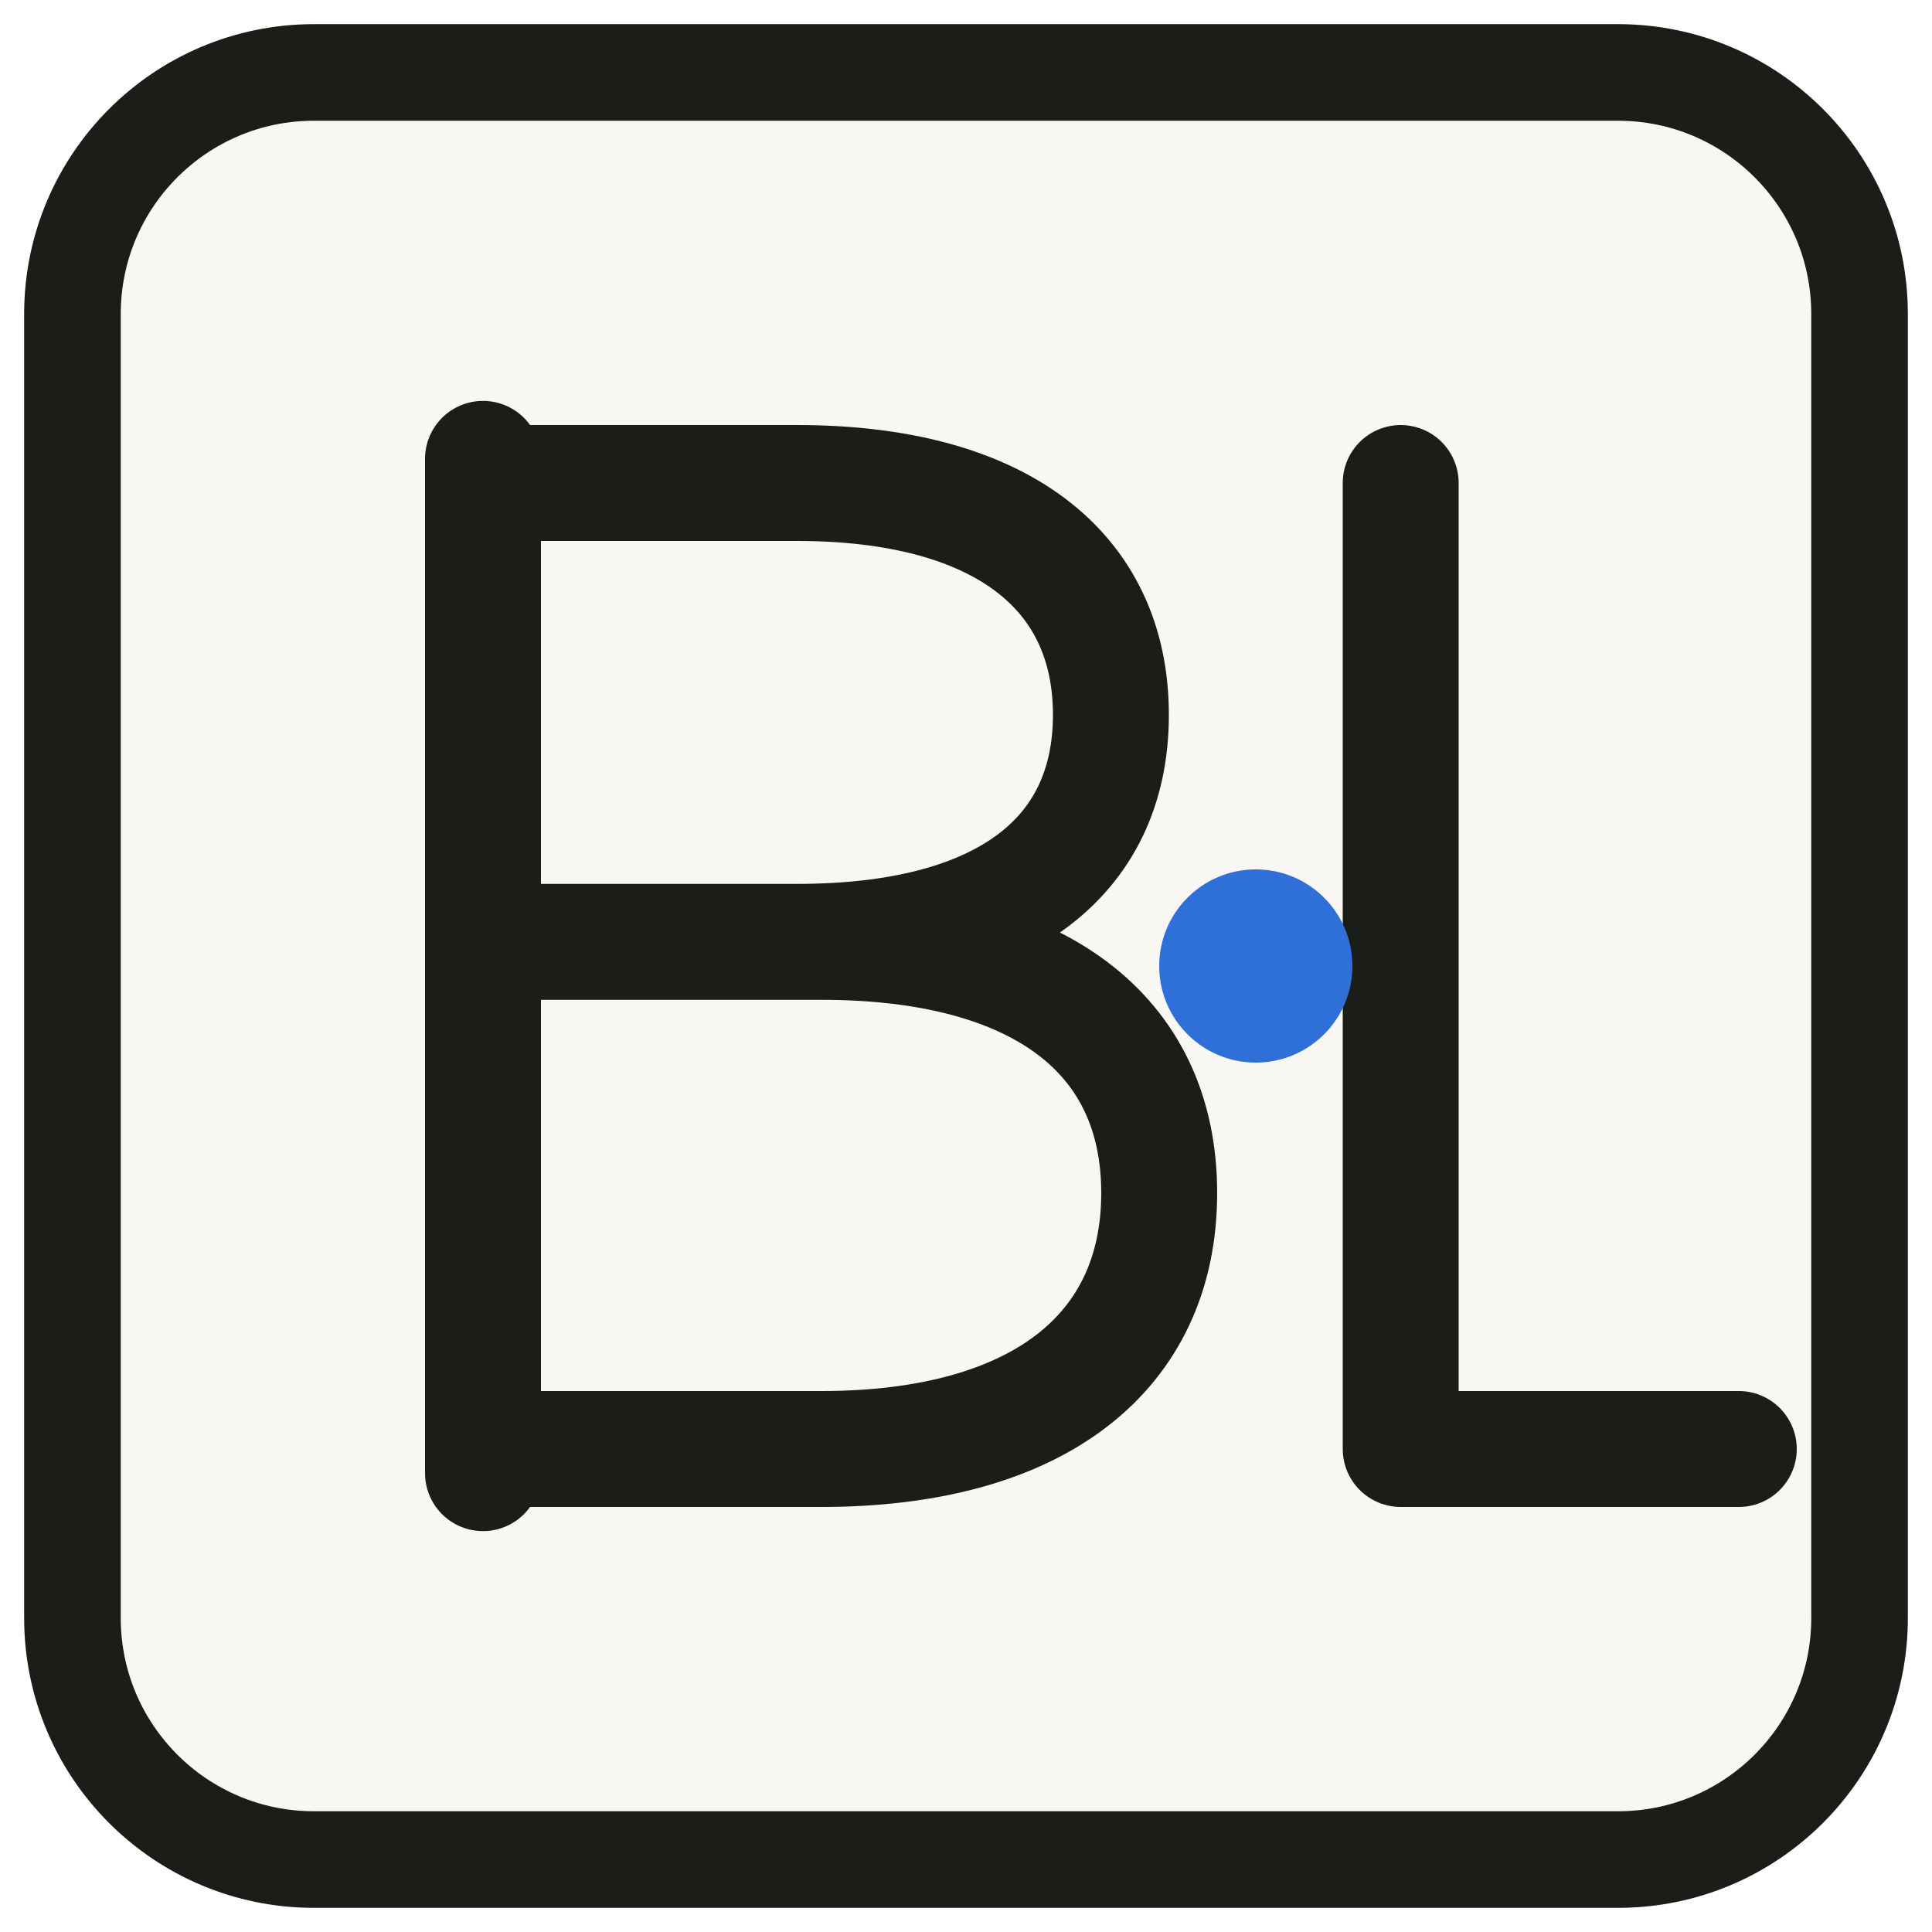
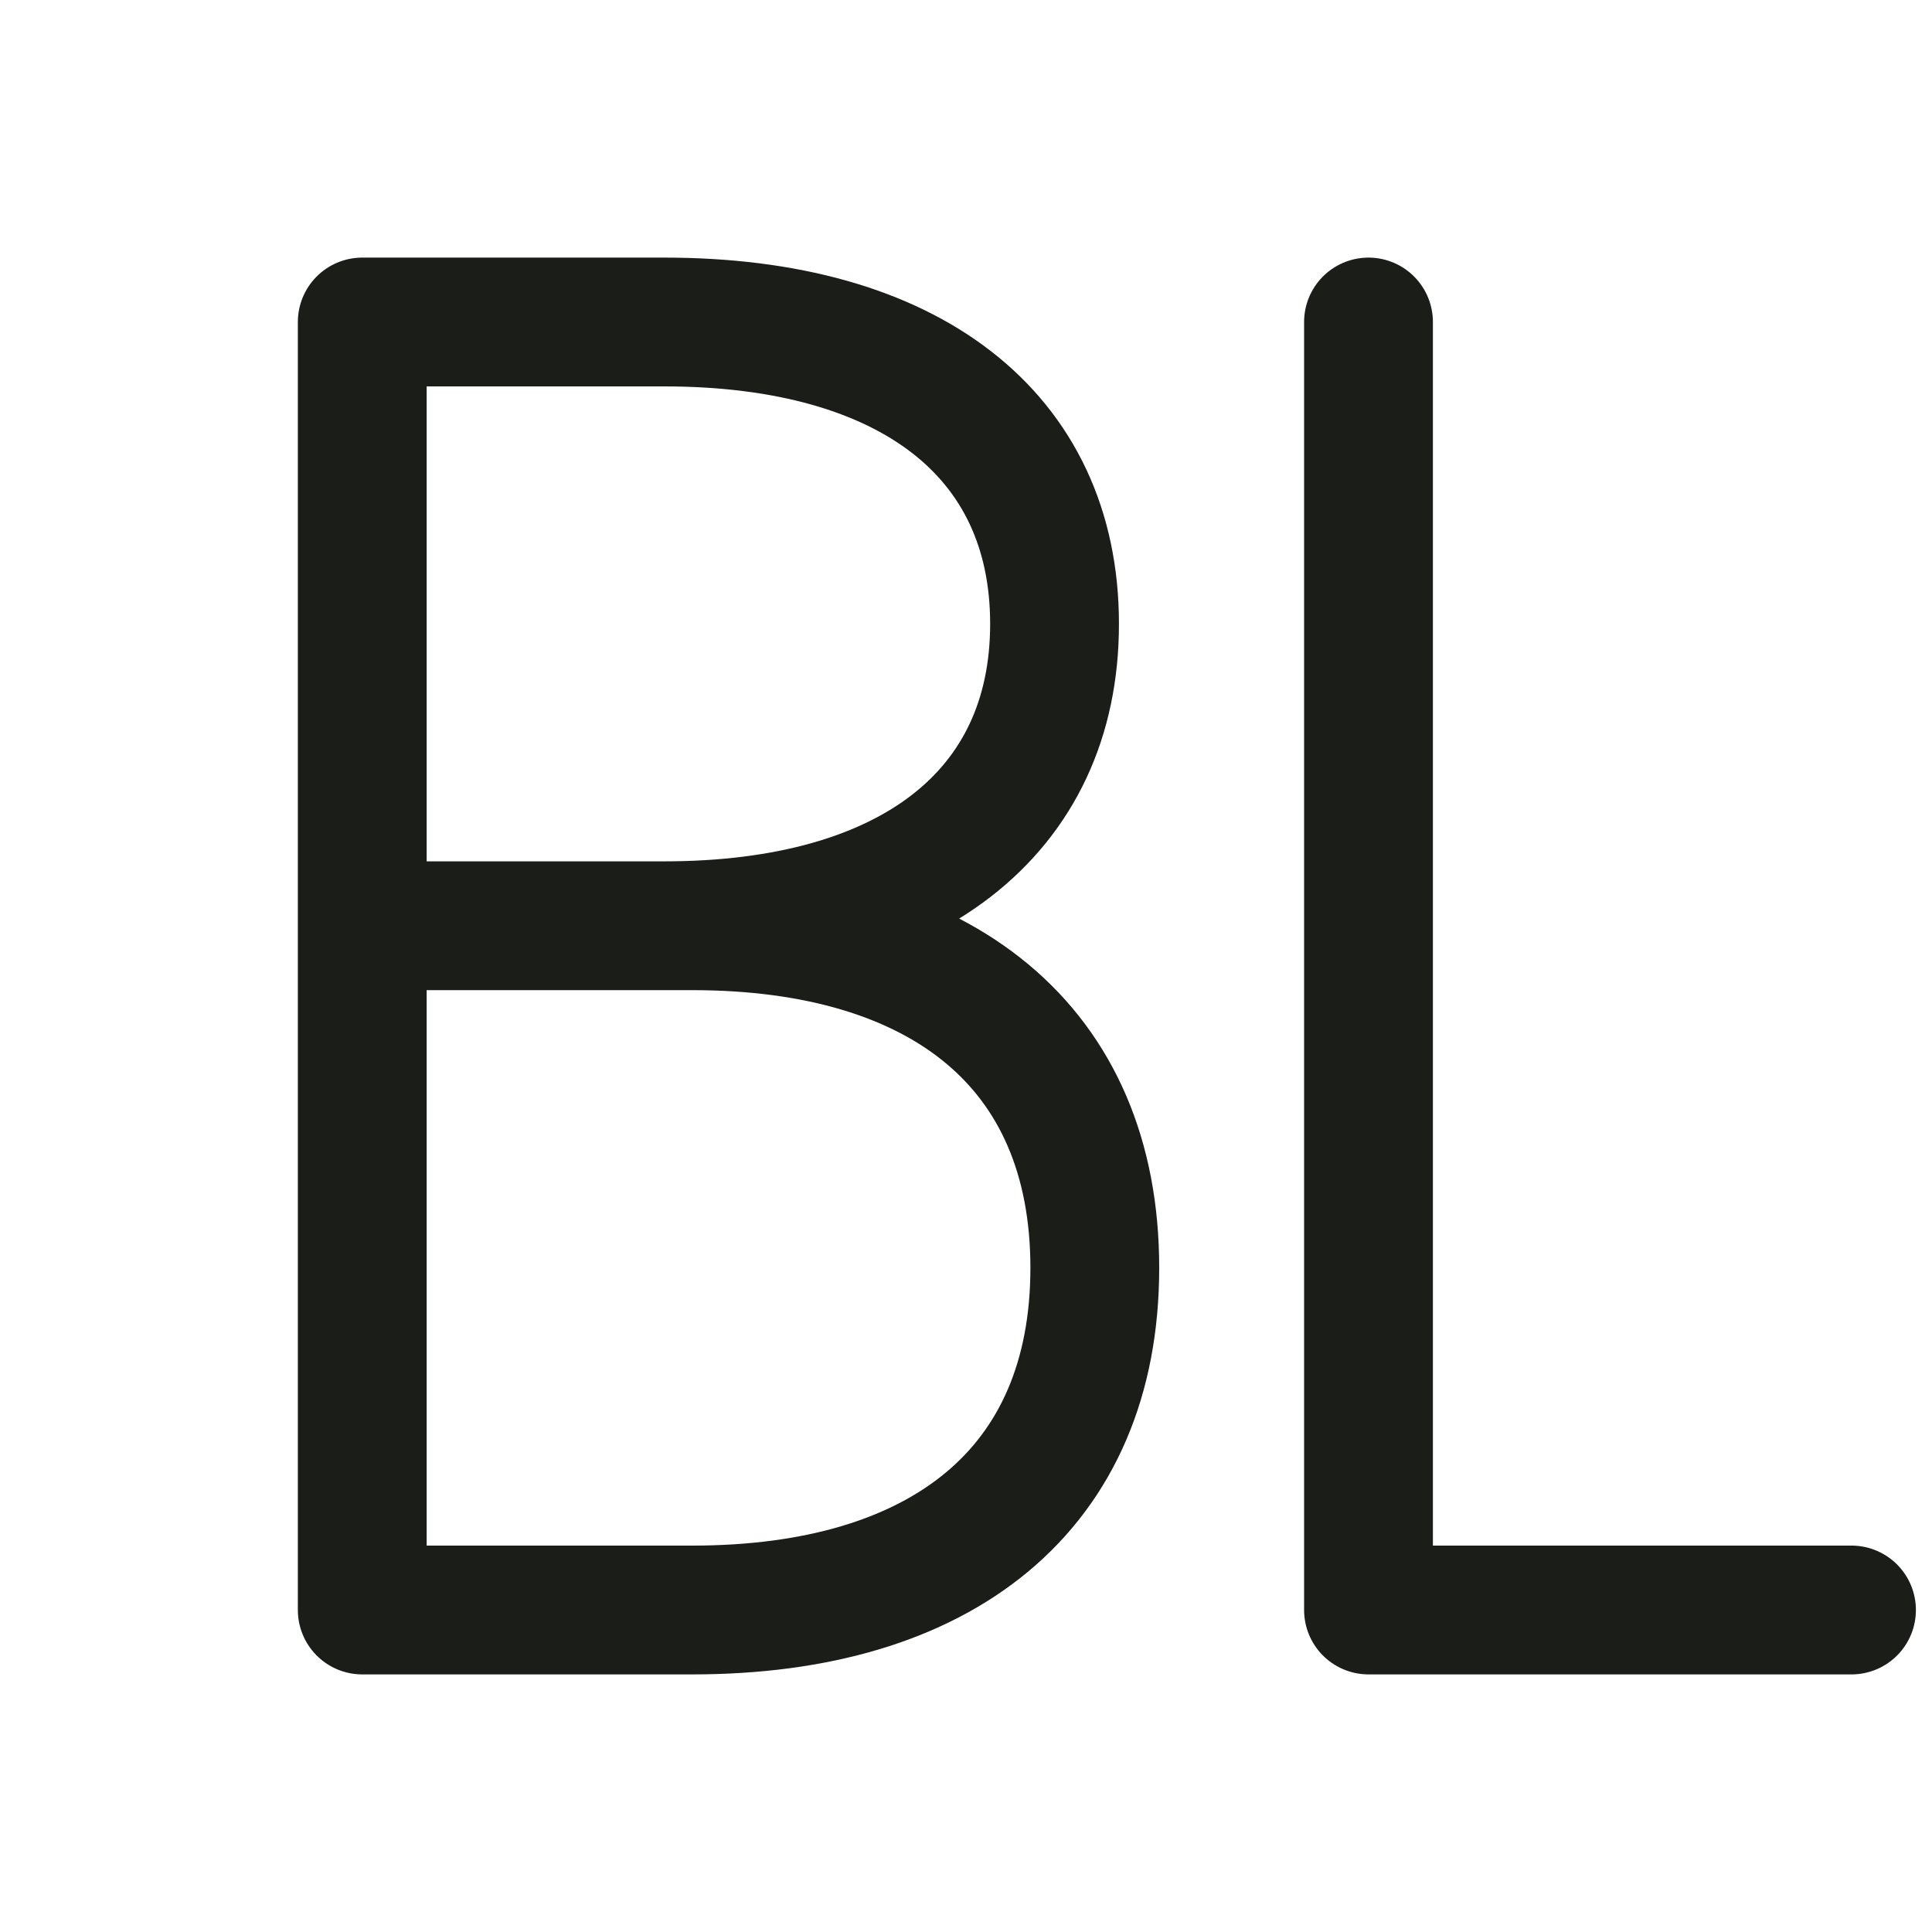
- <svg xmlns="http://www.w3.org/2000/svg" viewBox="0 0 40 40" role="img">
-   <rect x="1.5" y="1.5" width="37" height="37" rx="5" fill="#f8f7f3" stroke="#1b1d19" stroke-width="2" />
-   <path d="M10 9.5v21M10 10h6.5c4.2 0 6.5 1.8 6.5 4.8s-2.3 4.7-6.5 4.7H10m0 0h7c4.5 0 7 1.9 7 5.2s-2.5 5.3-7 5.3H10" fill="none" stroke="#1b1d19" stroke-width="2.4" stroke-linecap="round" stroke-linejoin="round" />
-   <path d="M29 10v20h7" fill="none" stroke="#1b1d19" stroke-width="2.4" stroke-linecap="round" stroke-linejoin="round" />
-   <circle cx="26" cy="20" r="2" fill="#2e6fd8" />
+ <svg xmlns="http://www.w3.org/2000/svg" viewBox="0 0 48 48" role="img" aria-labelledby="band-link-mark-title">
+   <path d="M9 8v32m0-32h7.5c6.1 0 9.7 2.8 9.7 7.5s-3.6 7.5-9.7 7.5H9m0 0h8.2c6.2 0 10 3 10 8.5S23.4 40 17.2 40H9" fill="none" stroke="#1b1d19" stroke-width="3.2" stroke-linecap="round" stroke-linejoin="round" />
+   <path d="M34 8v32h12" fill="none" stroke="#1b1d19" stroke-width="3.2" stroke-linecap="round" stroke-linejoin="round" />
</svg>
